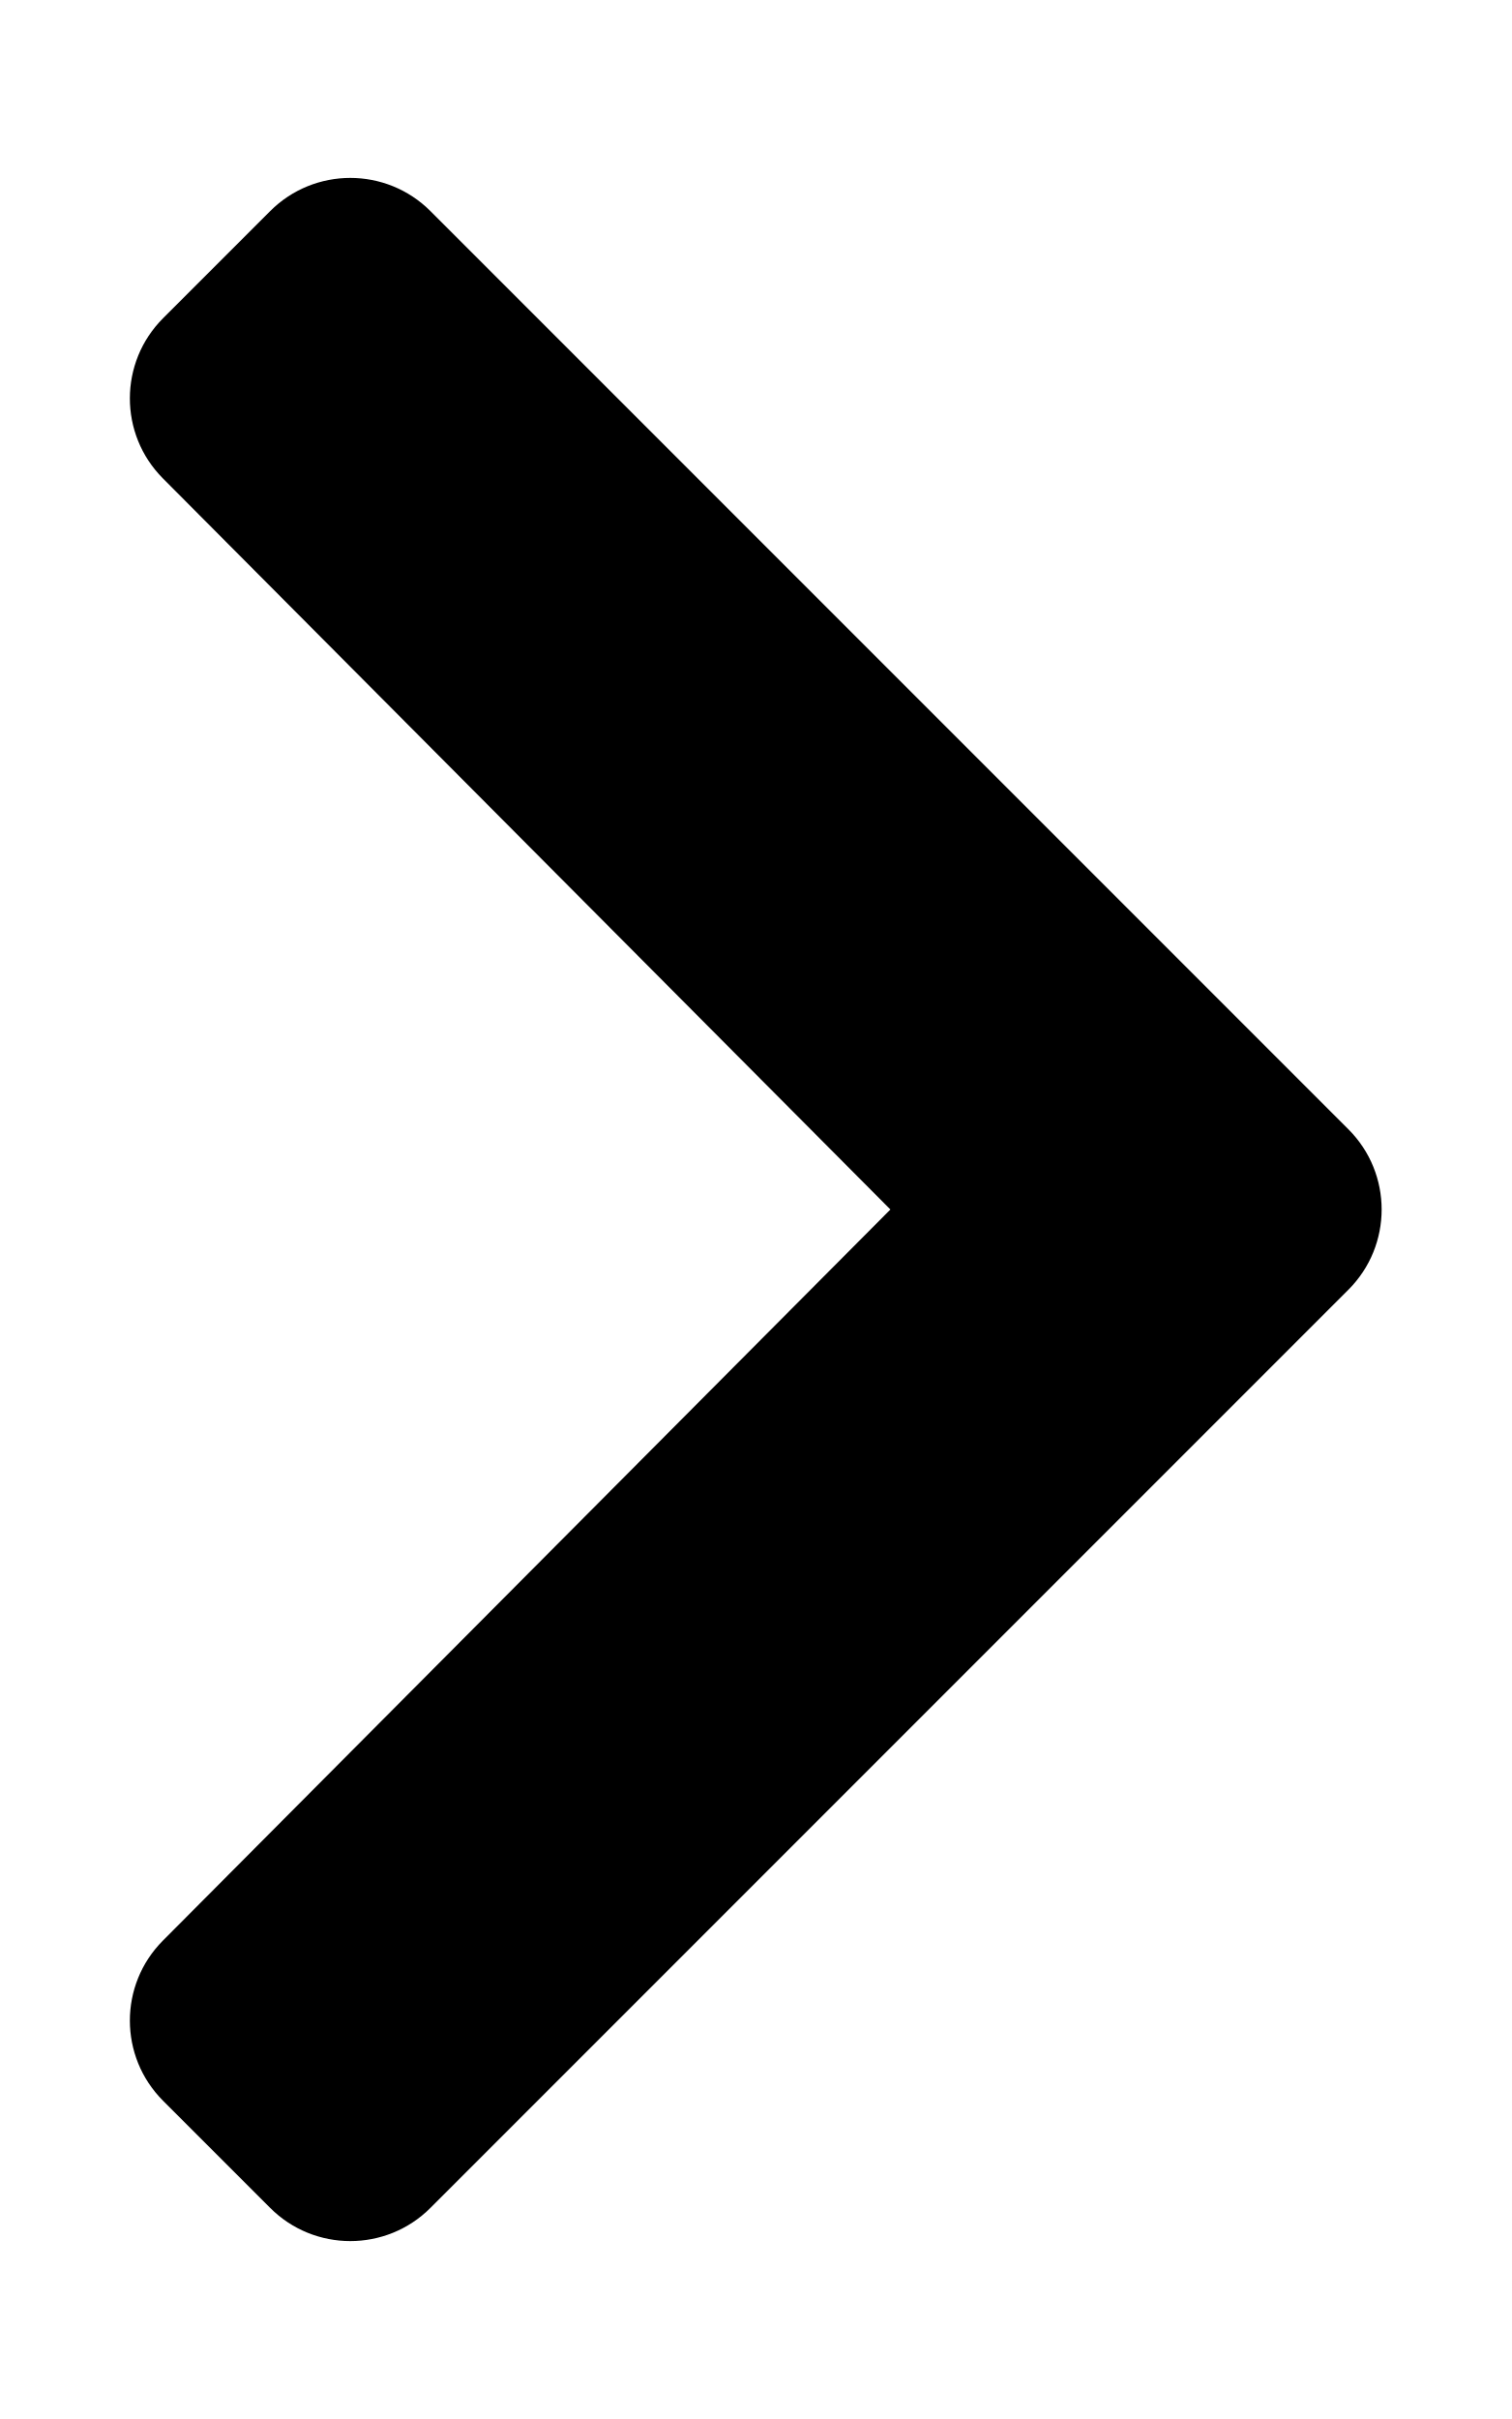
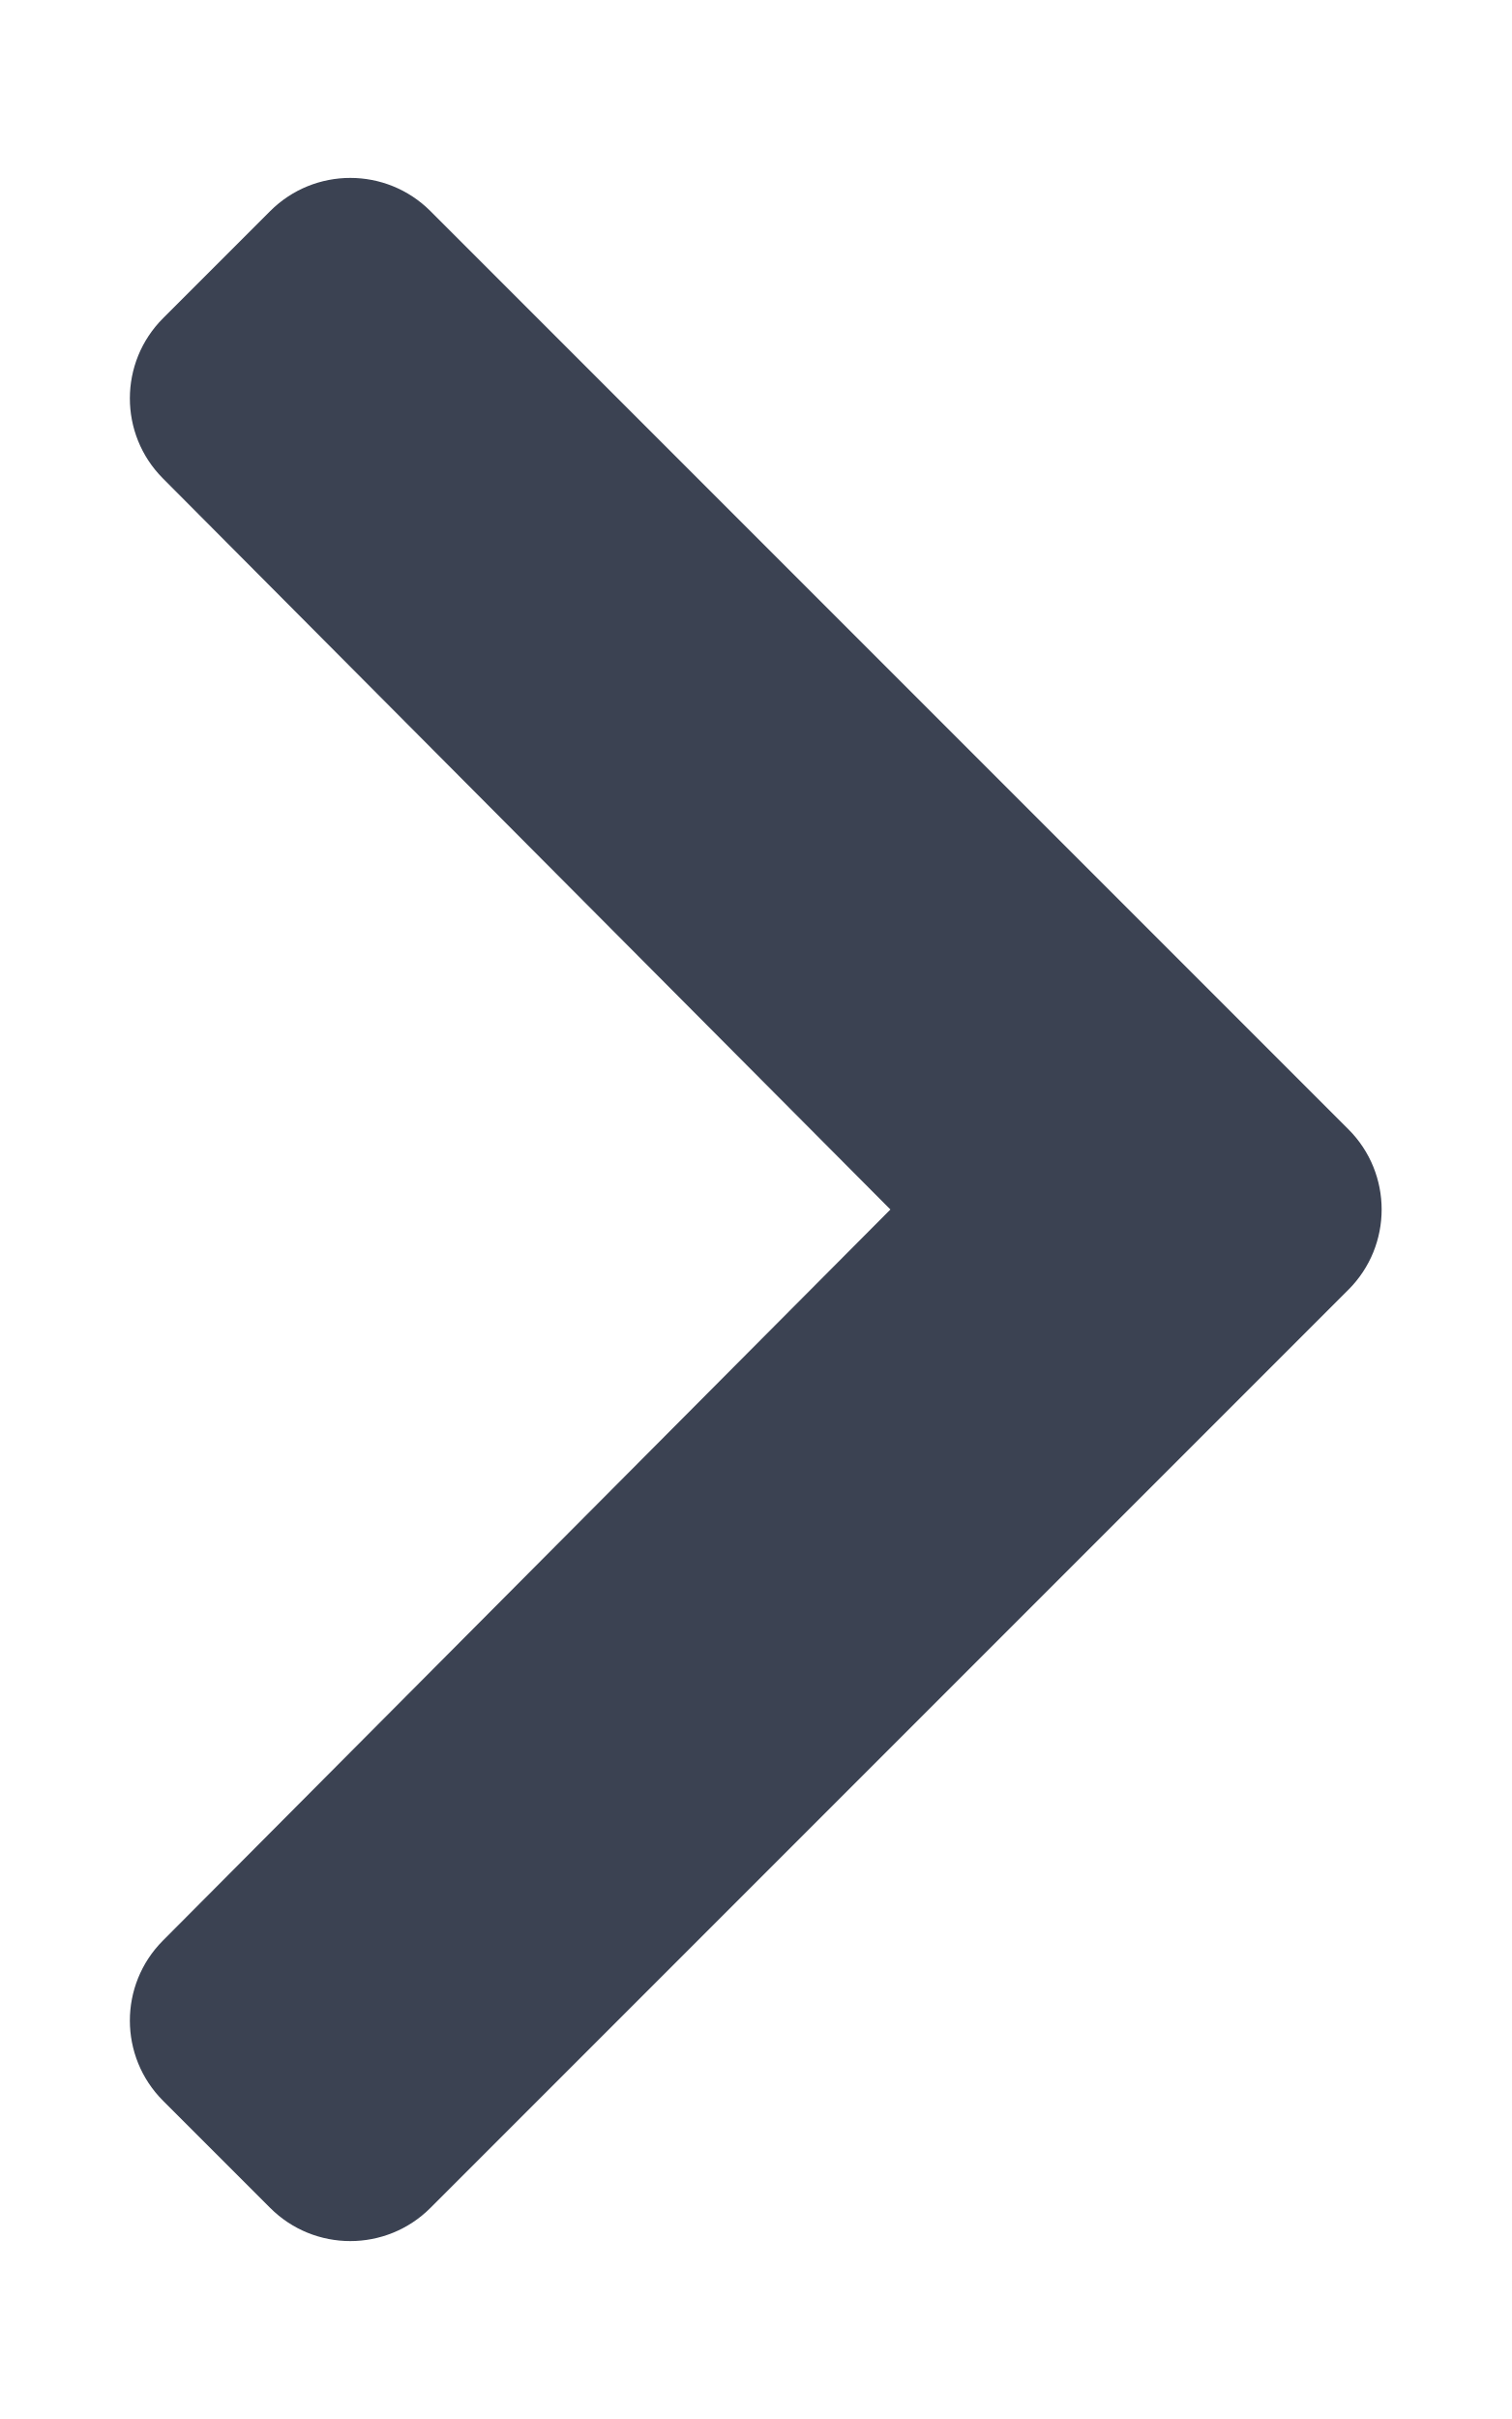
<svg xmlns="http://www.w3.org/2000/svg" width="10" aria-hidden="true" focusable="false" data-prefix="fas" data-icon="chevron-right" class="svg-inline--fa fa-chevron-right fa-w-10" role="img" viewBox="0 0 320 512">
-   <path fill="currentColor" d="M285.476 272.971L91.132 467.314c-9.373 9.373-24.569 9.373-33.941 0l-22.667-22.667c-9.357-9.357-9.375-24.522-.04-33.901L188.505 256 34.484 101.255c-9.335-9.379-9.317-24.544.04-33.901l22.667-22.667c9.373-9.373 24.569-9.373 33.941 0L285.475 239.03c9.373 9.372 9.373 24.568.001 33.941z" />
+   <path fill="#3B4252" d="M285.476 272.971L91.132 467.314c-9.373 9.373-24.569 9.373-33.941 0l-22.667-22.667c-9.357-9.357-9.375-24.522-.04-33.901L188.505 256 34.484 101.255c-9.335-9.379-9.317-24.544.04-33.901l22.667-22.667c9.373-9.373 24.569-9.373 33.941 0L285.475 239.03c9.373 9.372 9.373 24.568.001 33.941z" />
</svg>
